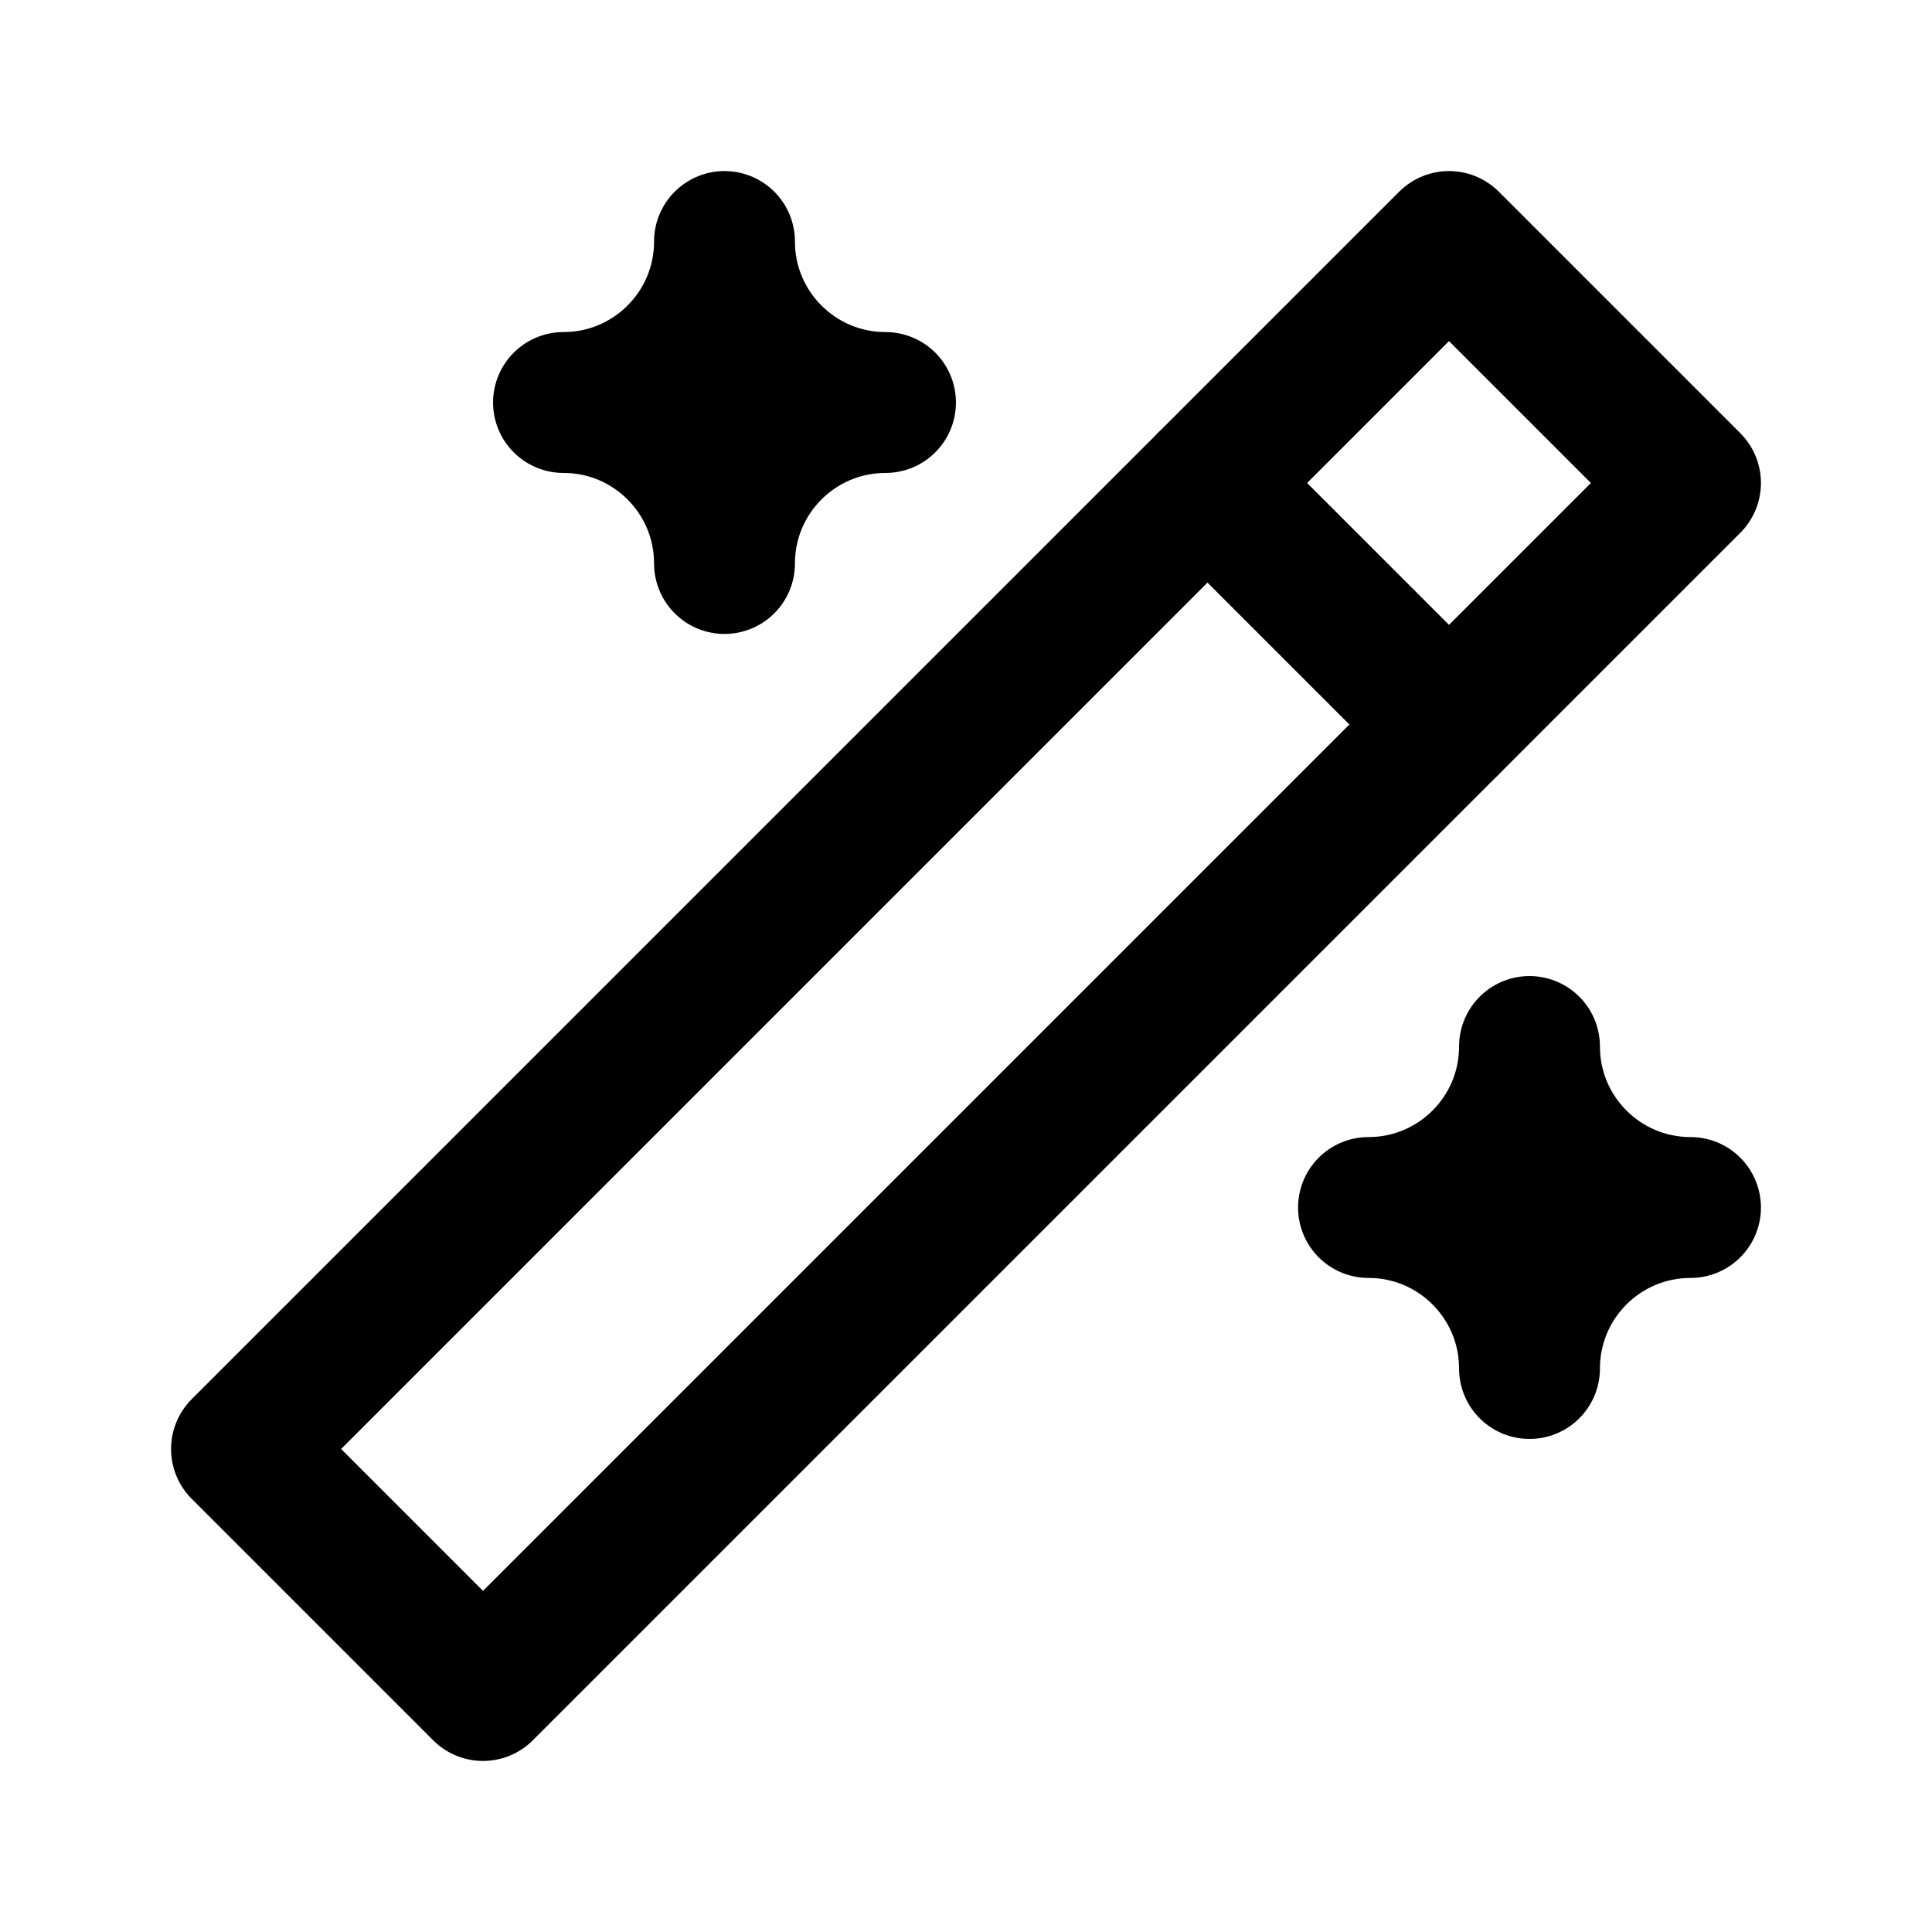
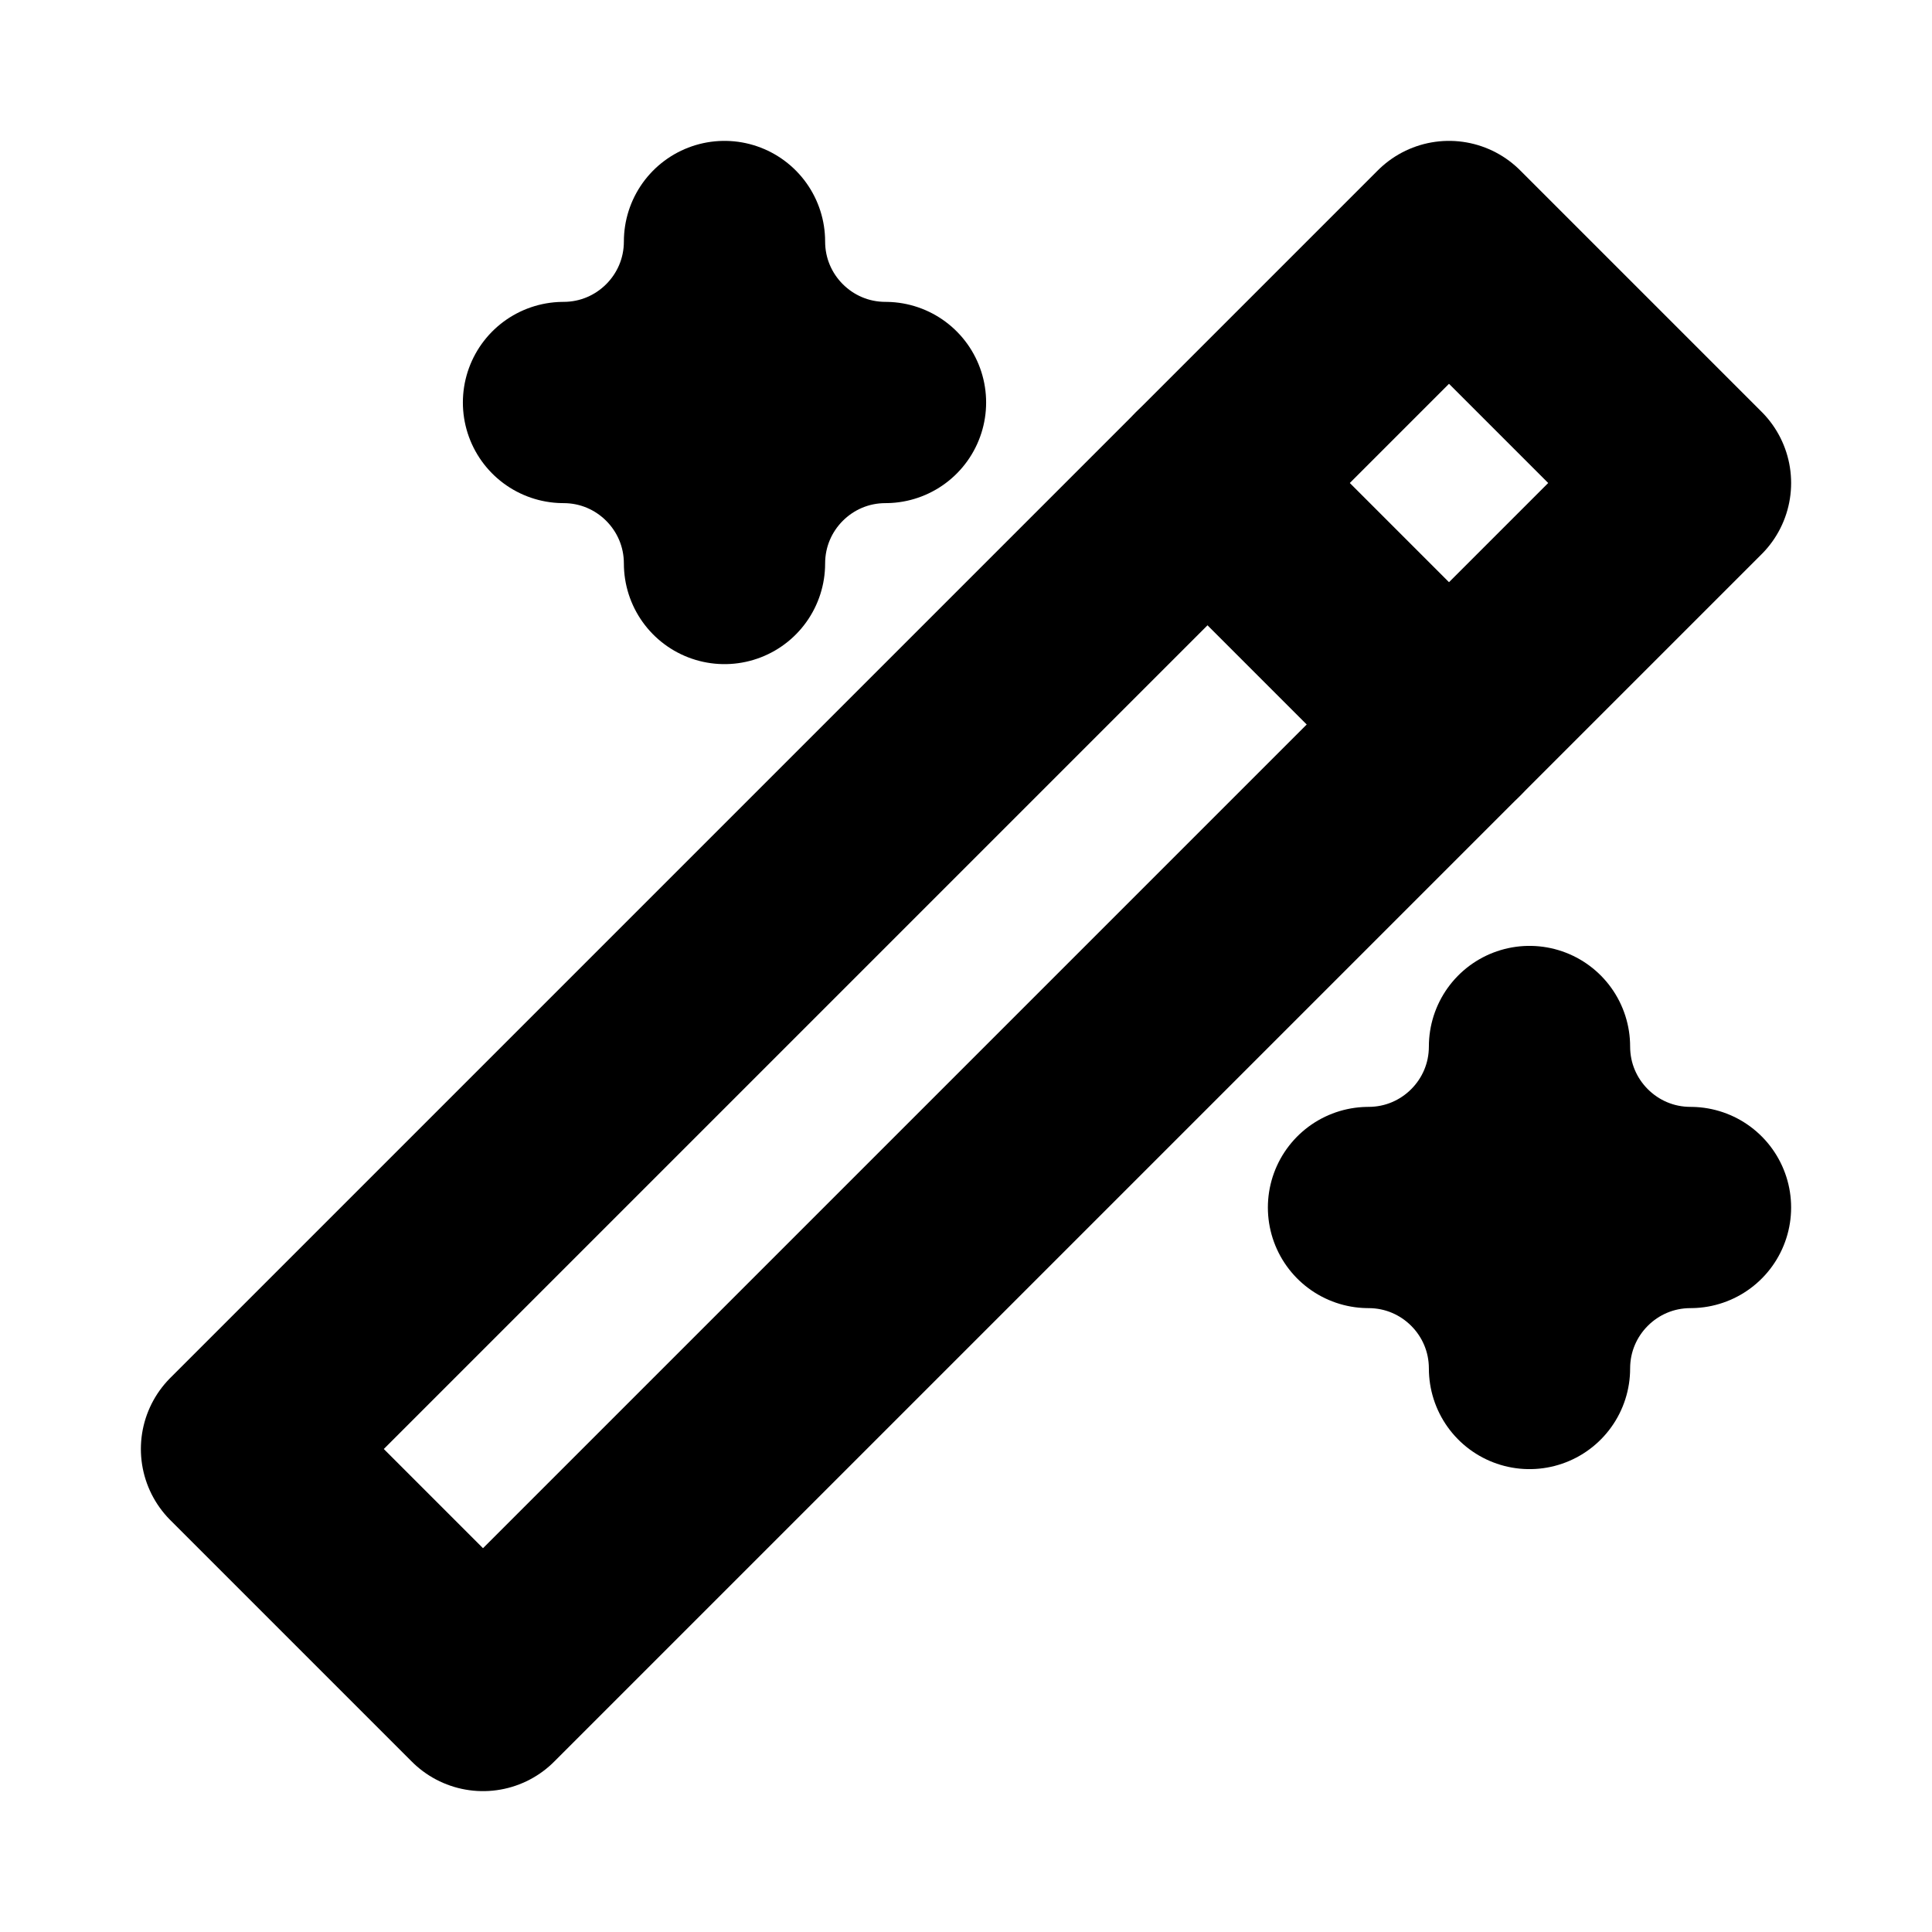
- <svg xmlns="http://www.w3.org/2000/svg" width="24" height="24" viewBox="0 0 24 24" fill="none" stroke="#000000" stroke-width="1.75" stroke-linecap="round" stroke-linejoin="round">
+ <svg xmlns="http://www.w3.org/2000/svg" width="24" height="24" viewBox="0 0 24 24" fill="none" stroke="#000000" stroke-width="2.5" stroke-linecap="round" stroke-linejoin="round">
  <path d="M6 21L21 6l-3-3L3 18l3 3" />
  <path d="M15 6l3 3" />
  <path d="M9 3a2 2 0 0 0 2 2 2 2 0 0 0-2 2 2 2 0 0 0-2-2 2 2 0 0 0 2-2" />
  <path d="M19 13a2 2 0 0 0 2 2 2 2 0 0 0-2 2 2 2 0 0 0-2-2 2 2 0 0 0 2-2" />
</svg>
